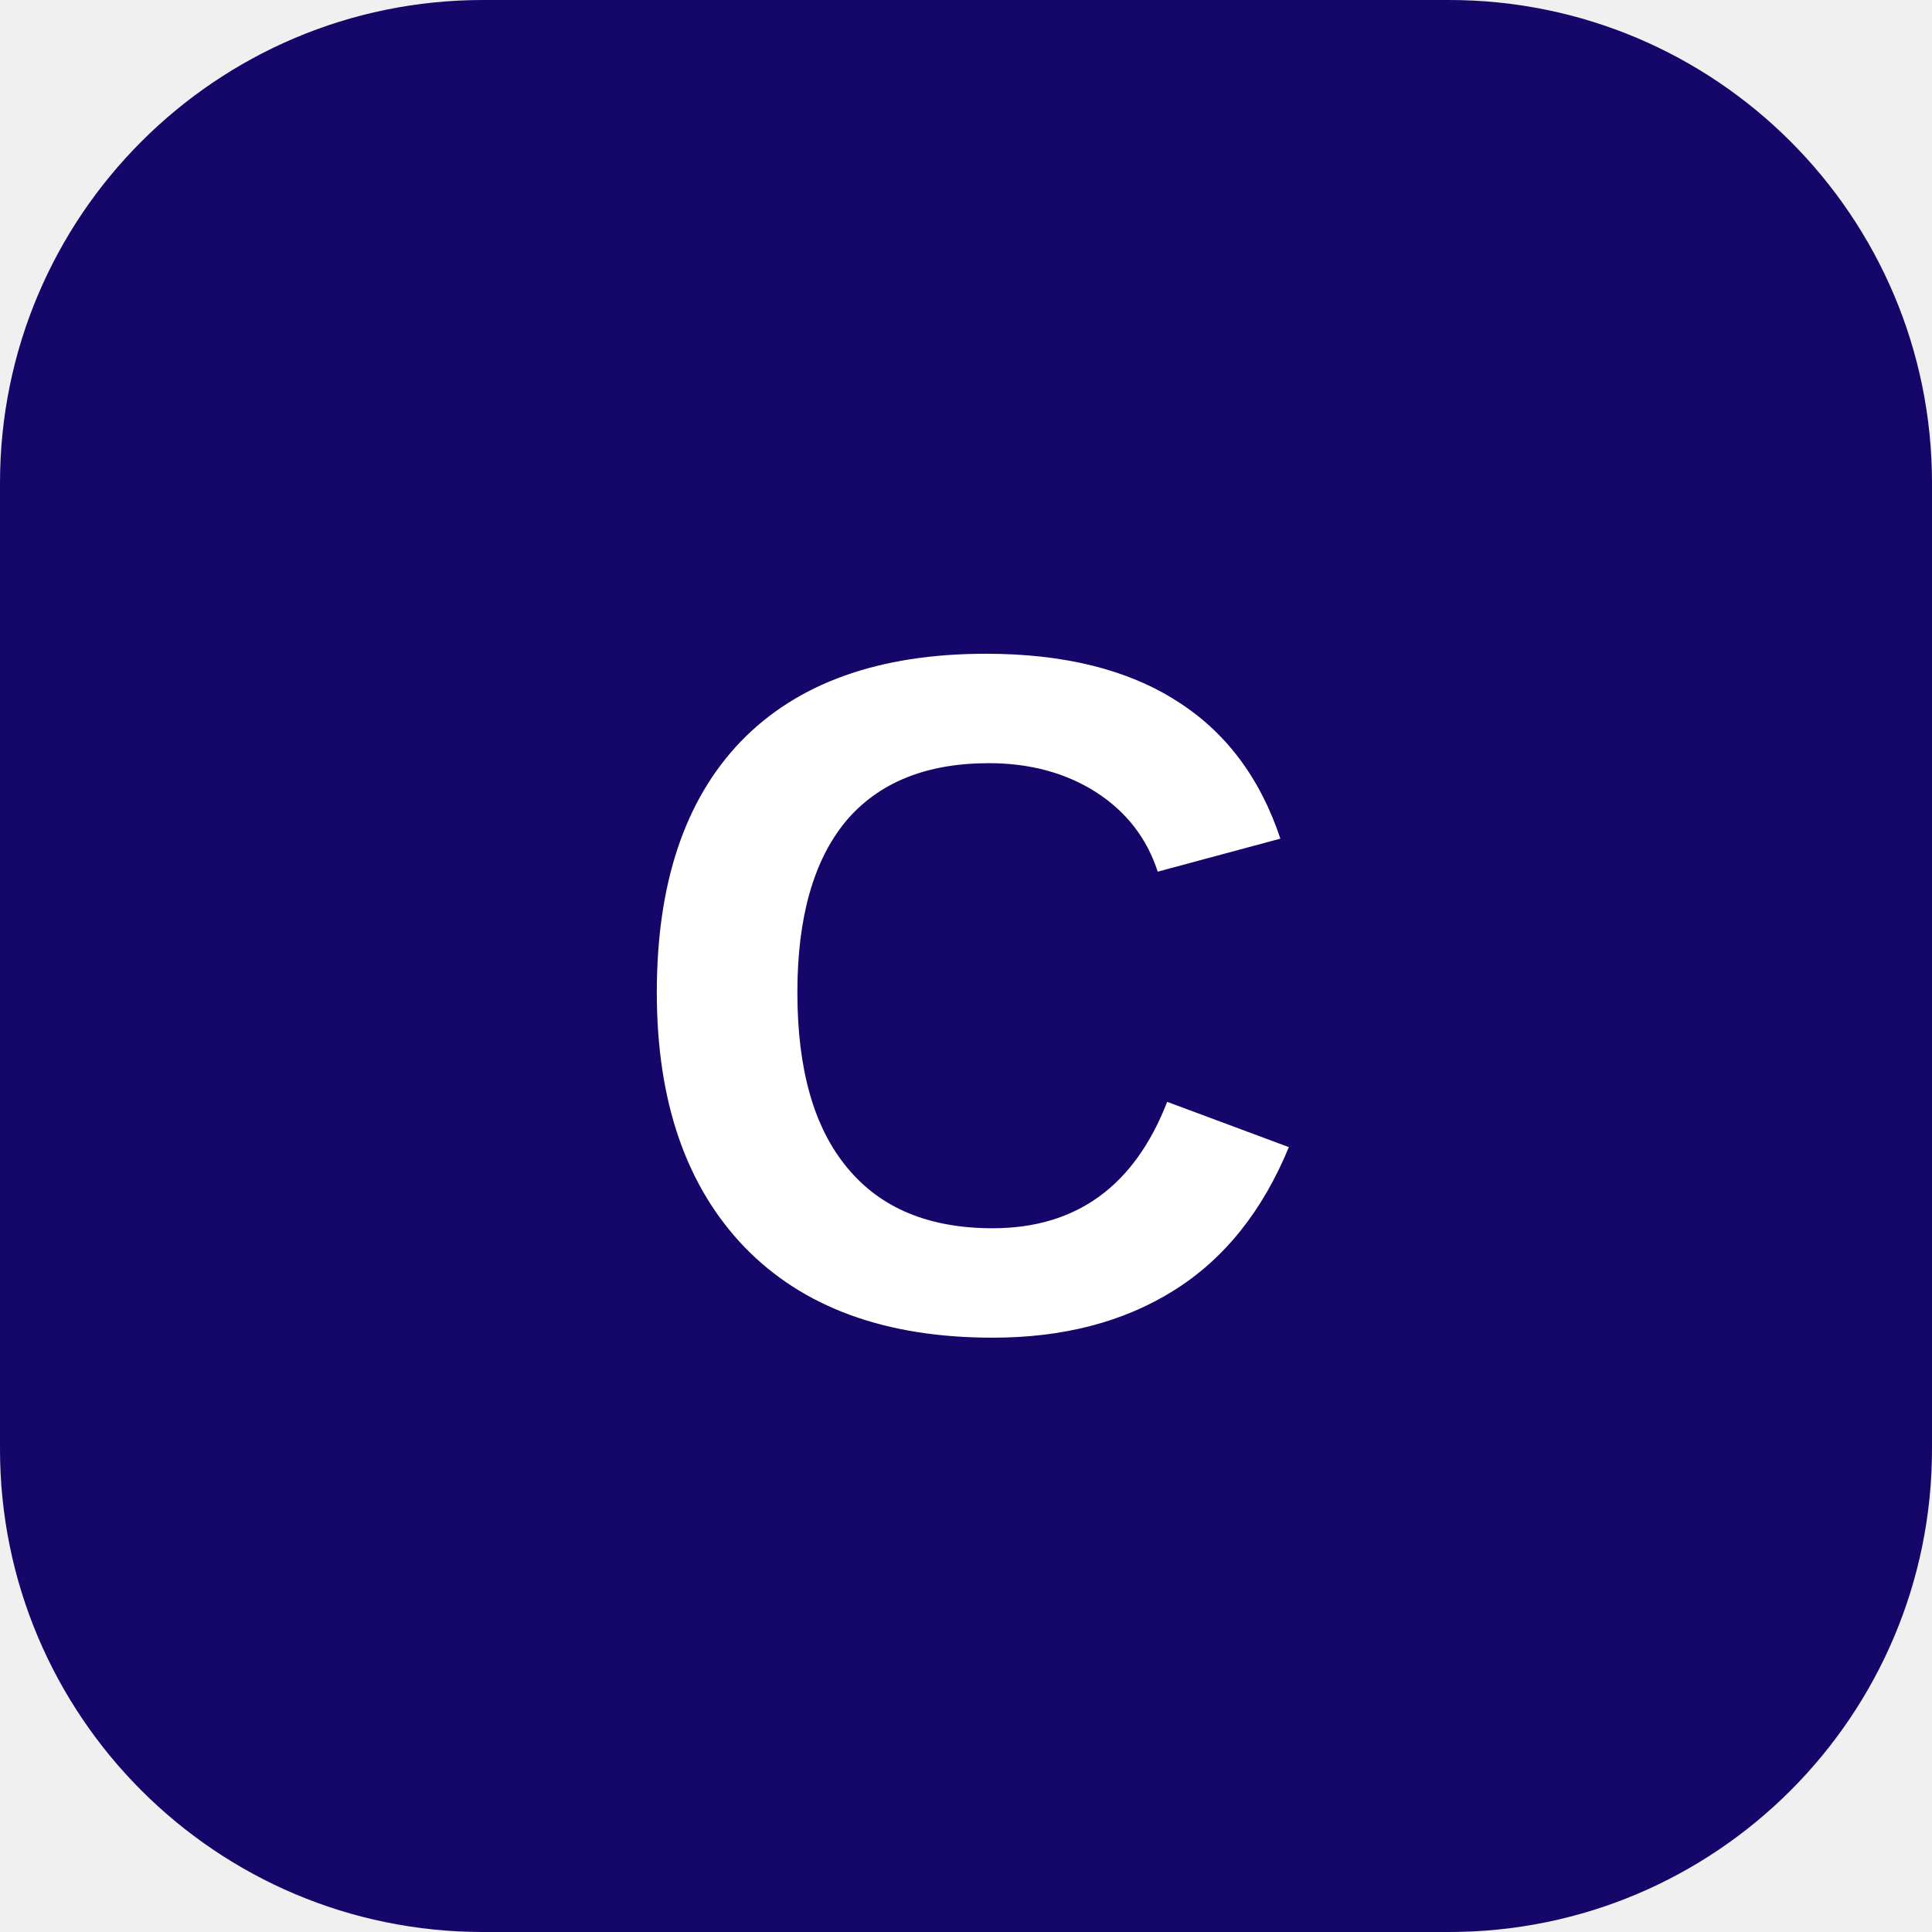
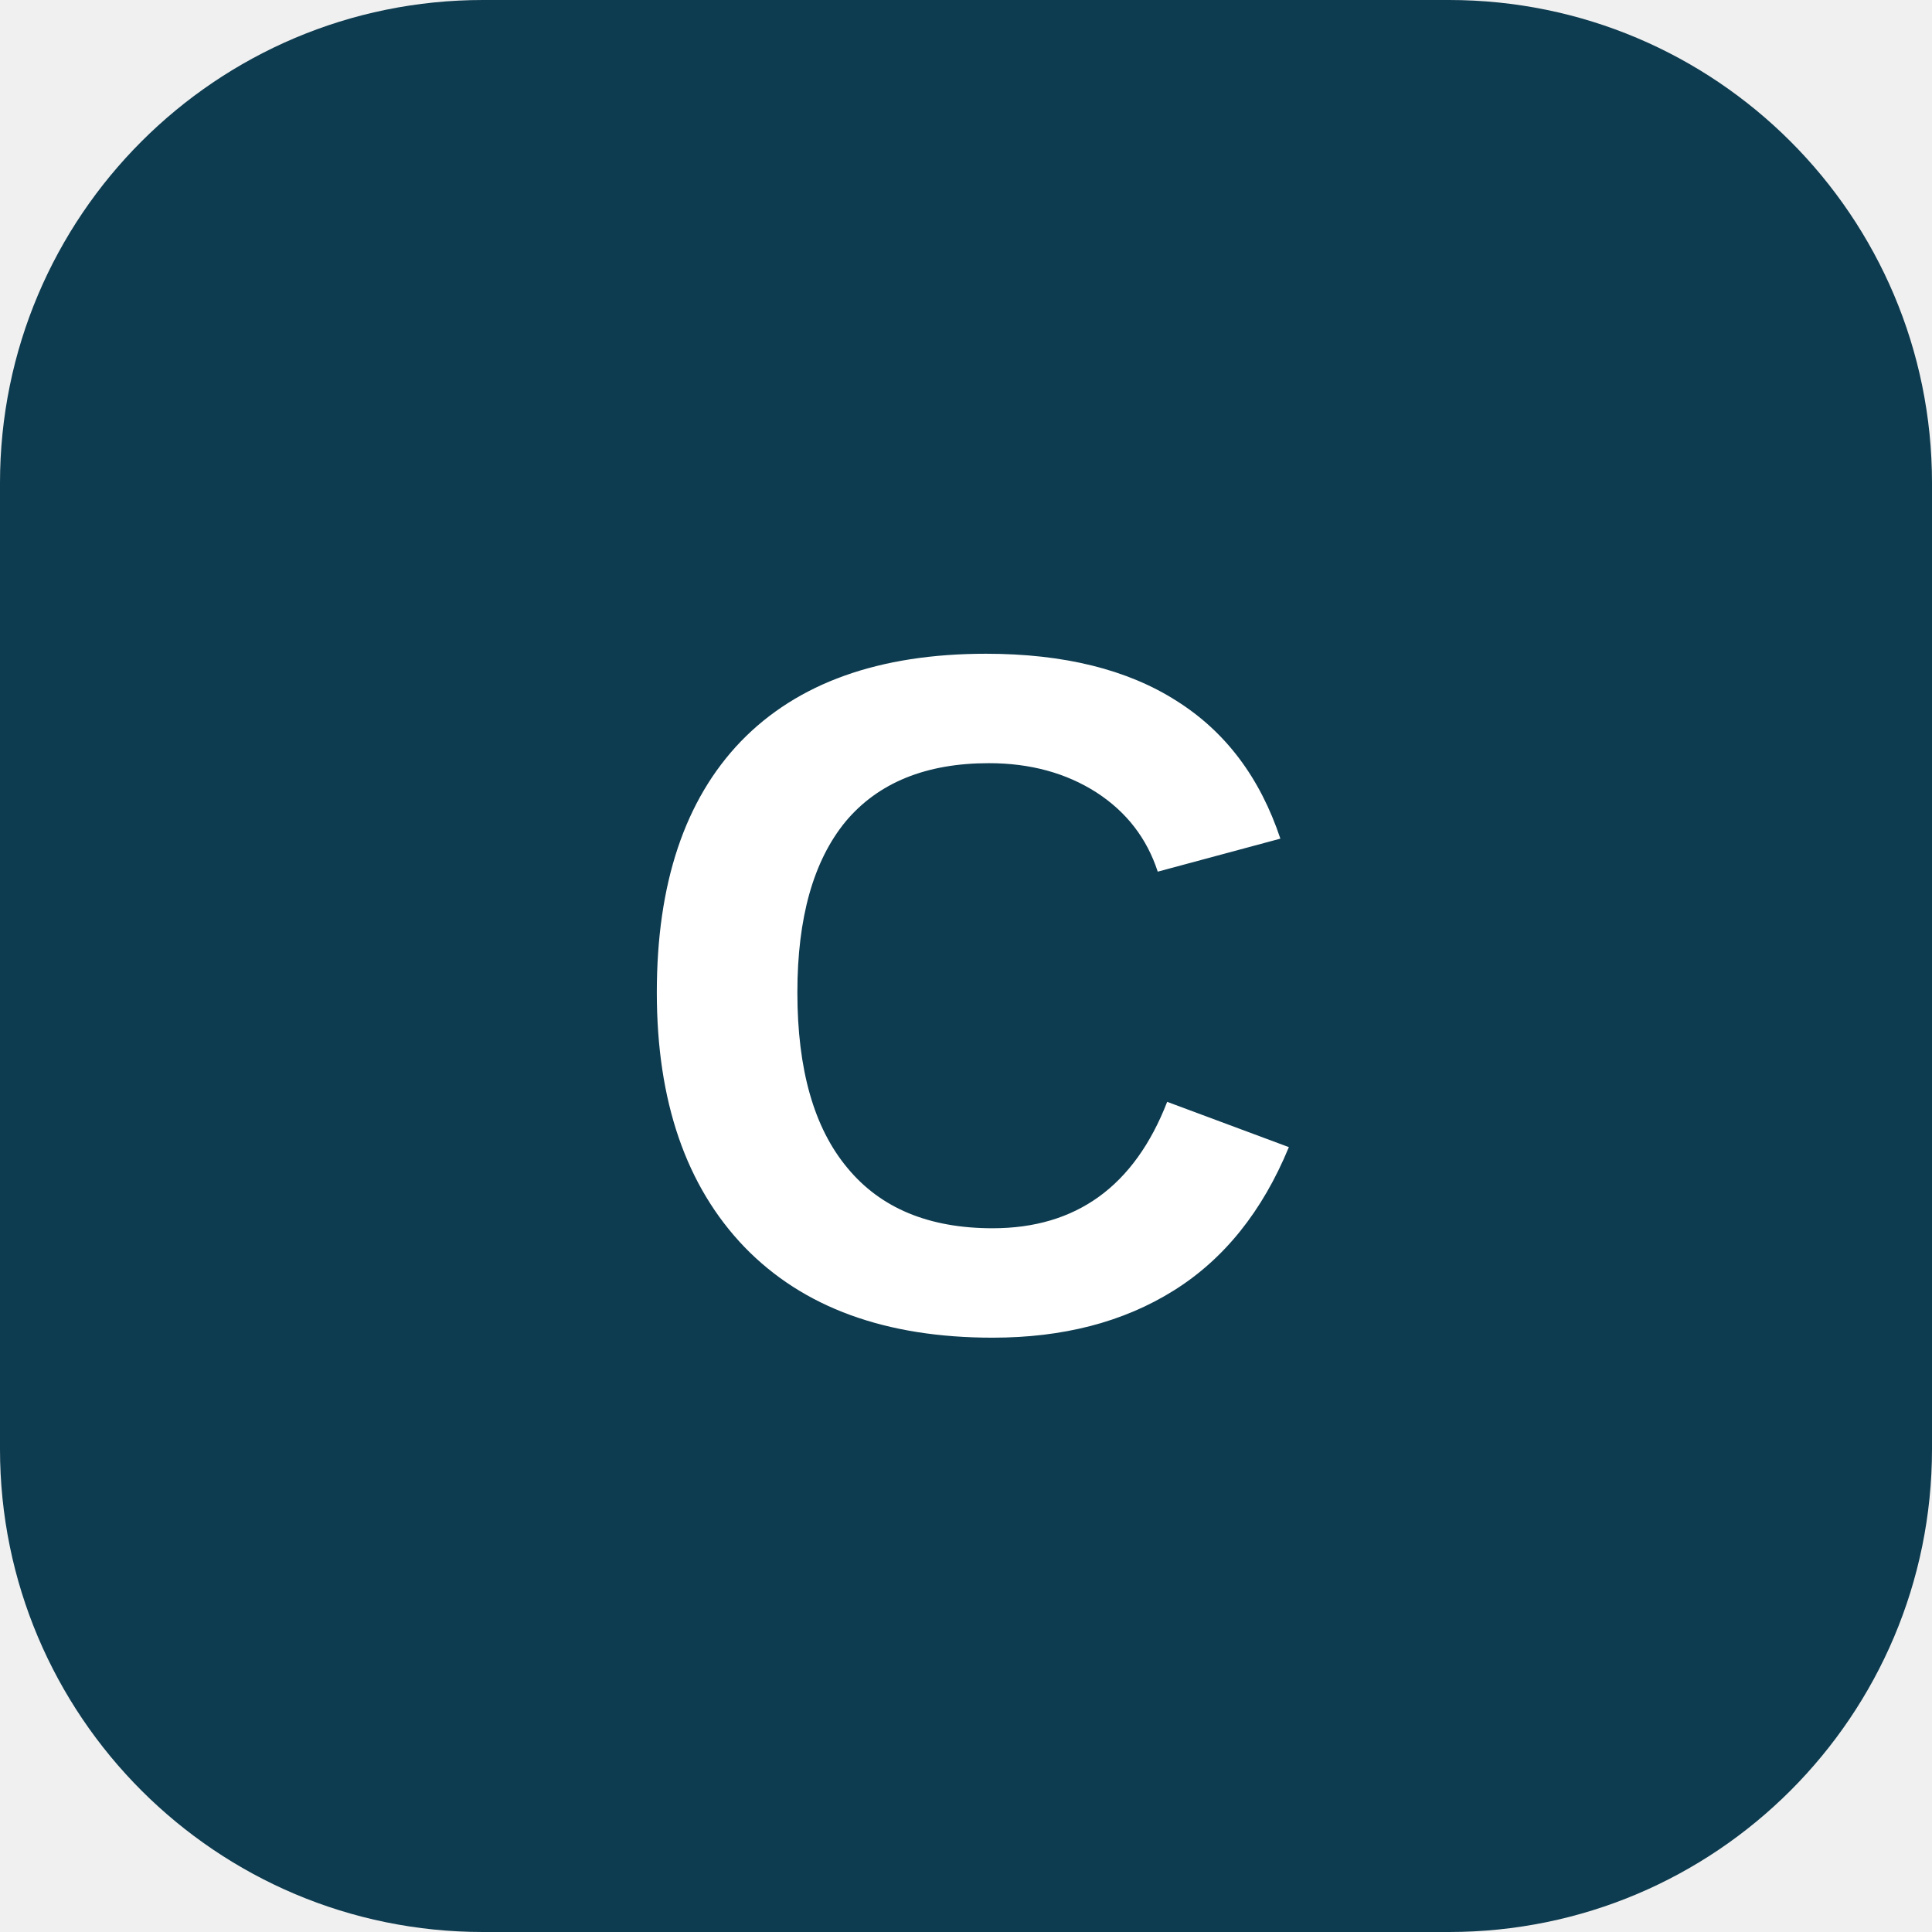
<svg xmlns="http://www.w3.org/2000/svg" viewBox="0 0 32 32" fill="none">
-   <rect width="32" height="32" rx="8" fill="#15066a" />
+   <rect width="32" height="32" rx="8" fill="#0d3b4f" />
  <text x="16" y="22" text-anchor="middle" fill="white" font-family="Arial, sans-serif" font-weight="bold" font-size="16">C</text>
</svg>
